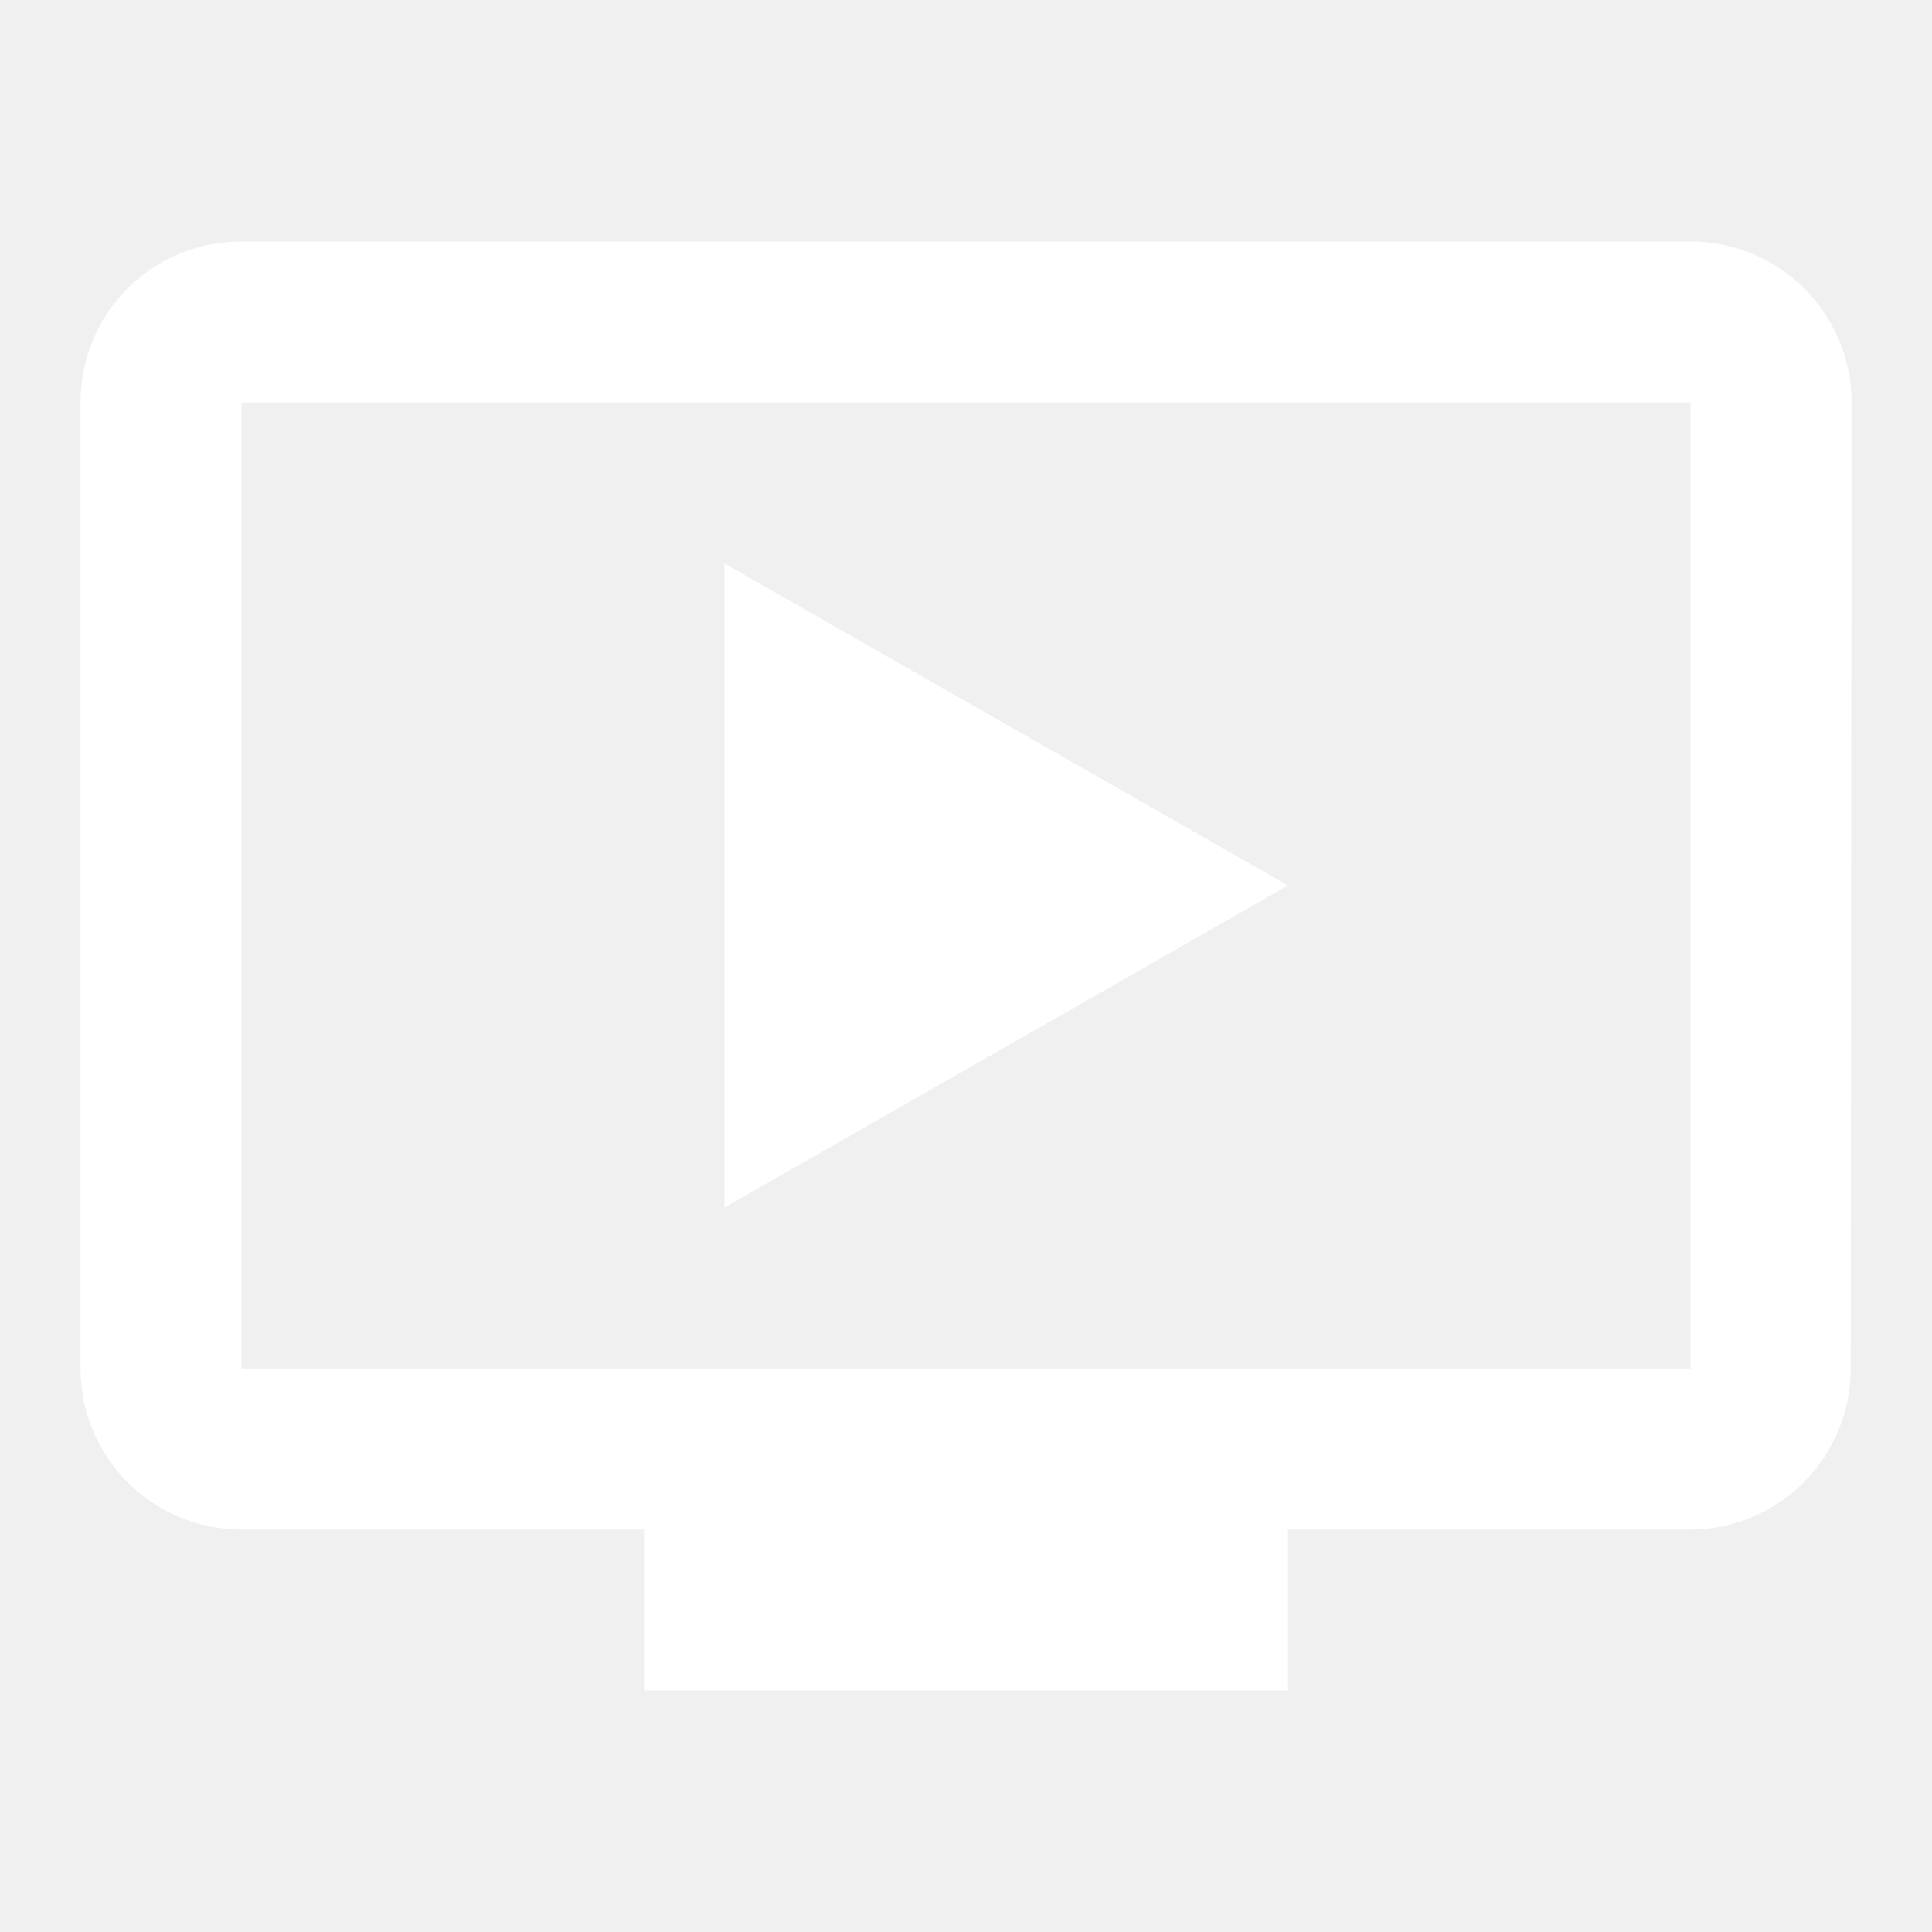
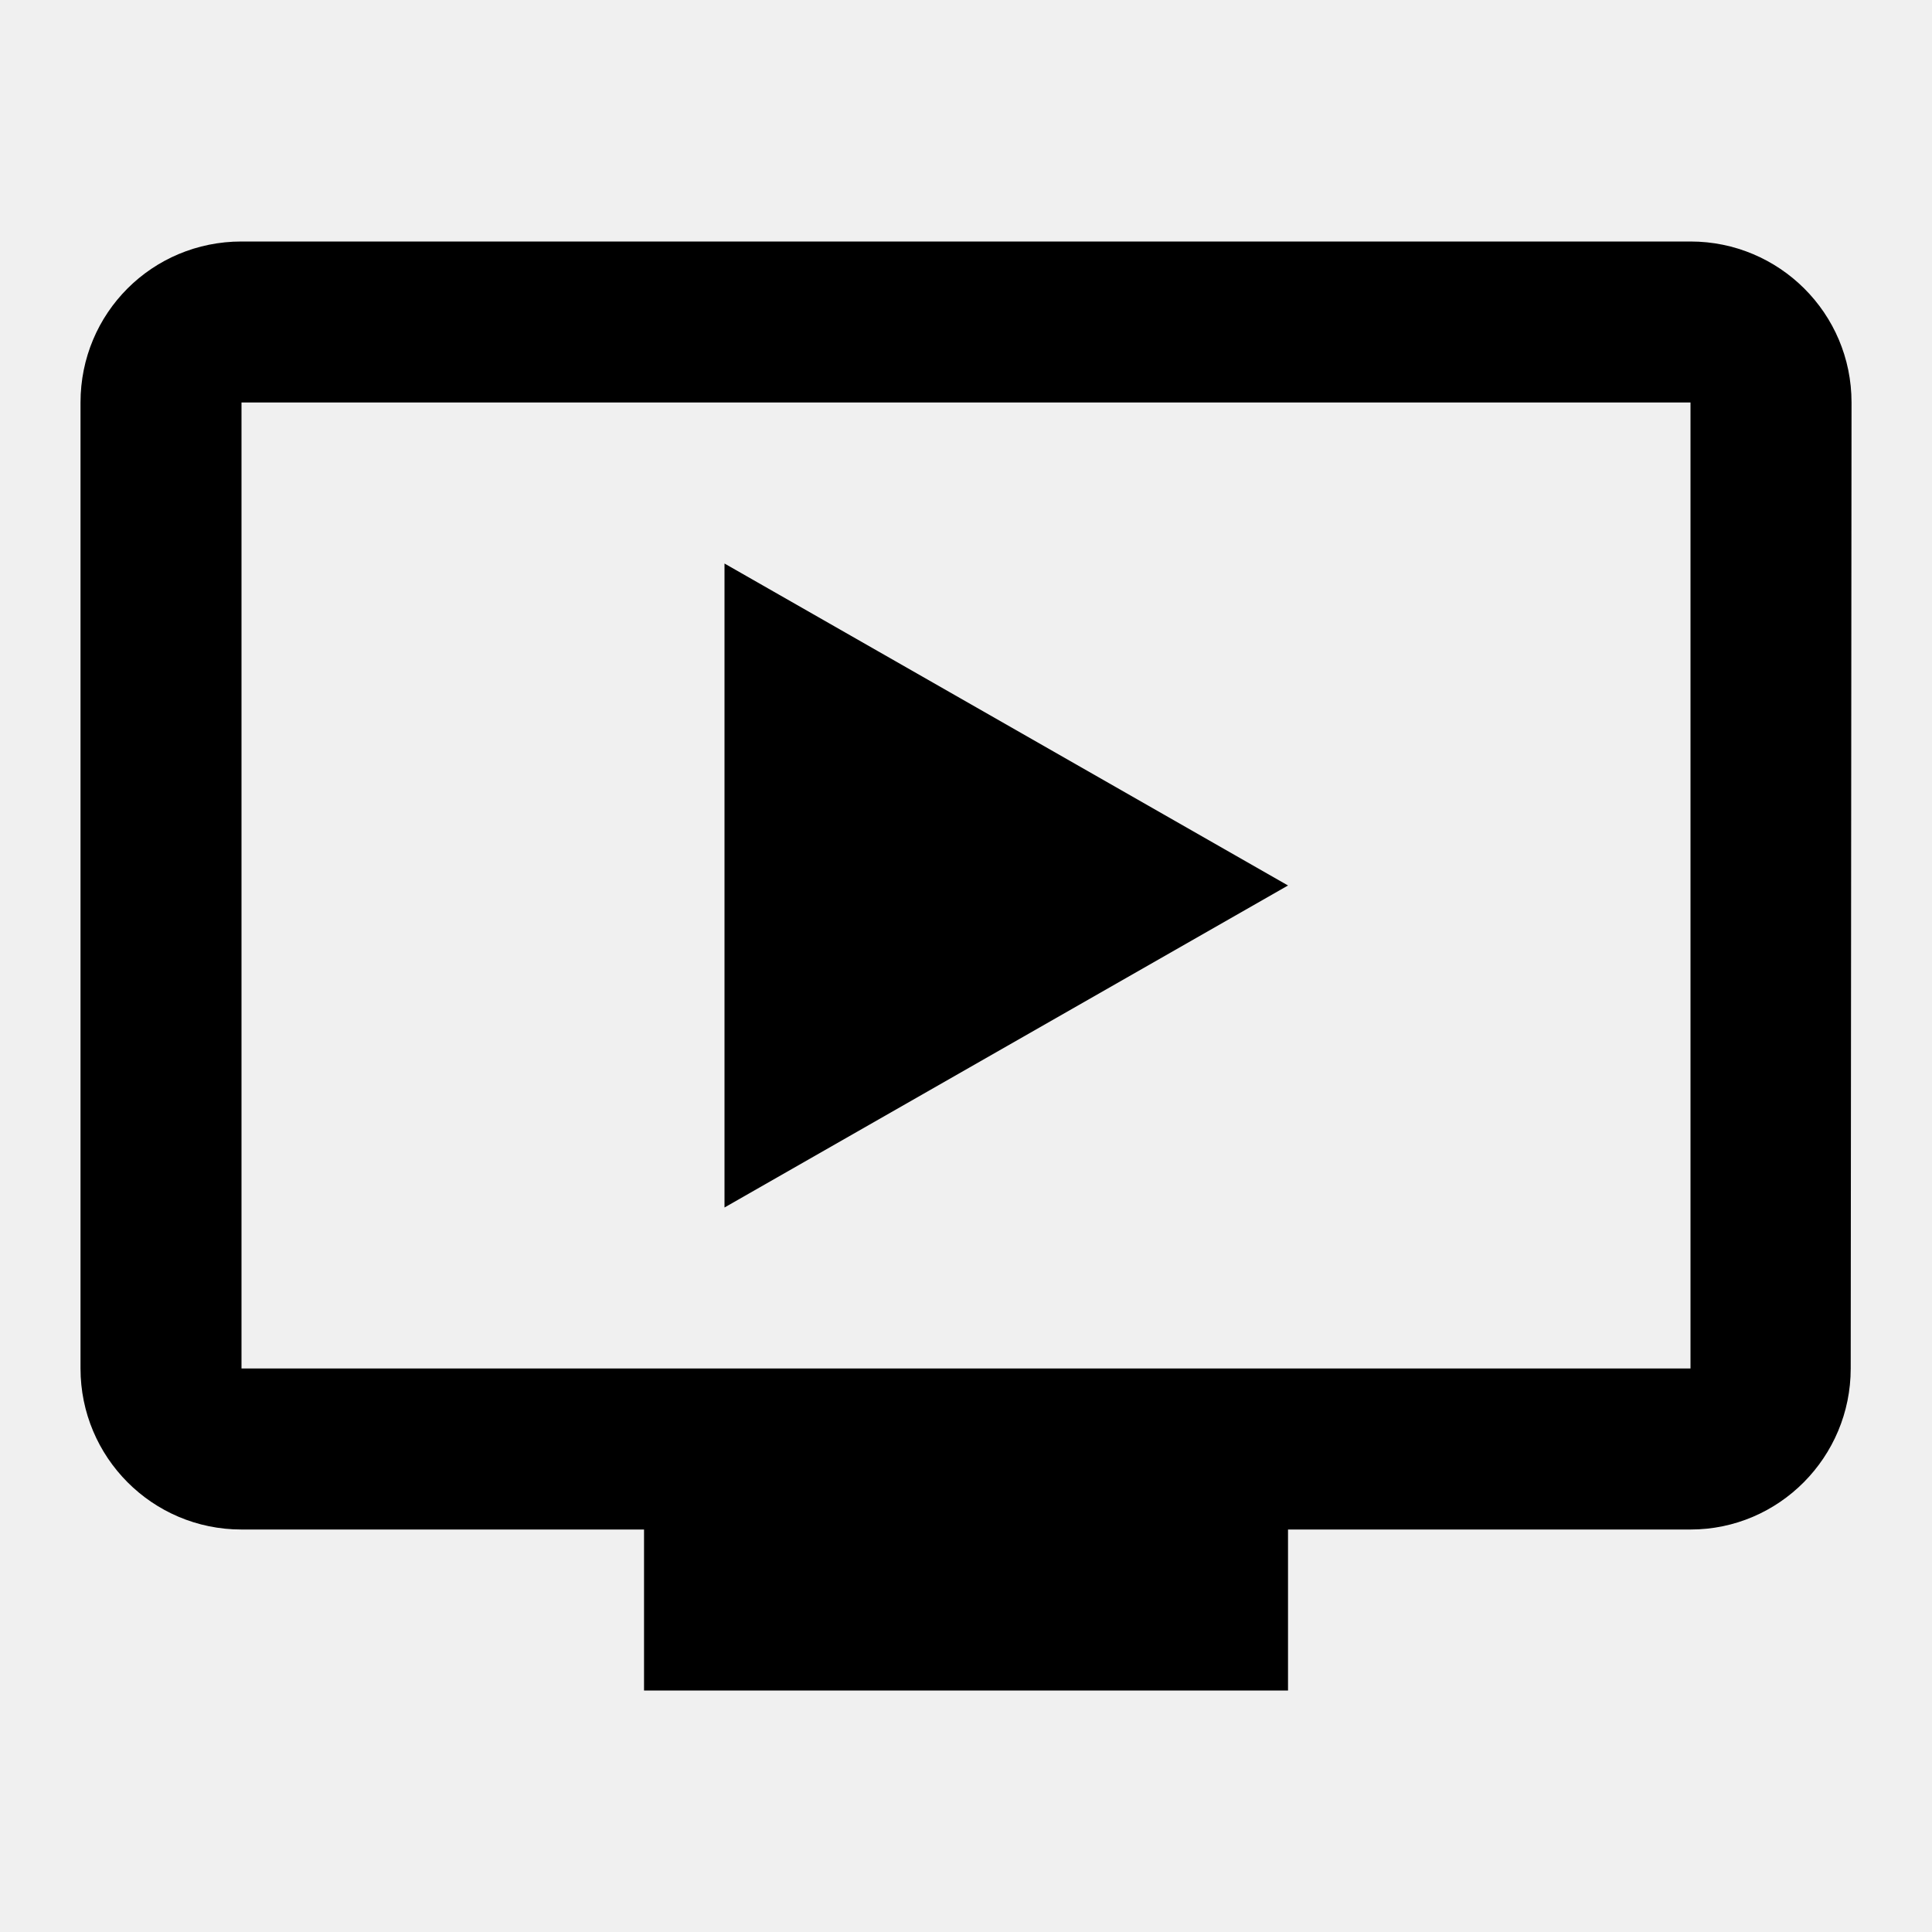
- <svg xmlns="http://www.w3.org/2000/svg" id="play-icon" width="40" height="40" viewBox="0 0 40 40" fill="none">
-   <path class="mobile" d="M35 5H5C3.15 5 1.667 6.483 1.667 8.333V28.333C1.667 30.167 3.15 31.667 5 31.667H13.334V35H26.667V31.667H35C36.834 31.667 38.317 30.167 38.317 28.333L38.334 8.333C38.334 6.483 36.834 5 35 5ZM35 28.333H5V8.333H35V28.333ZM26.667 18.333L15 25V11.667L26.667 18.333Z" fill="white" />
+ <svg xmlns="http://www.w3.org/2000/svg" id="play-icon" width="40" height="40" viewBox="0 0 40 40">
+   <path class="mobile" d="M35 5H5C3.15 5 1.667 6.483 1.667 8.333V28.333C1.667 30.167 3.15 31.667 5 31.667H13.334V35H26.667V31.667H35C36.834 31.667 38.317 30.167 38.317 28.333L38.334 8.333C38.334 6.483 36.834 5 35 5ZM35 28.333H5V8.333H35V28.333ZM26.667 18.333L15 25V11.667L26.667 18.333Z" />
</svg>
